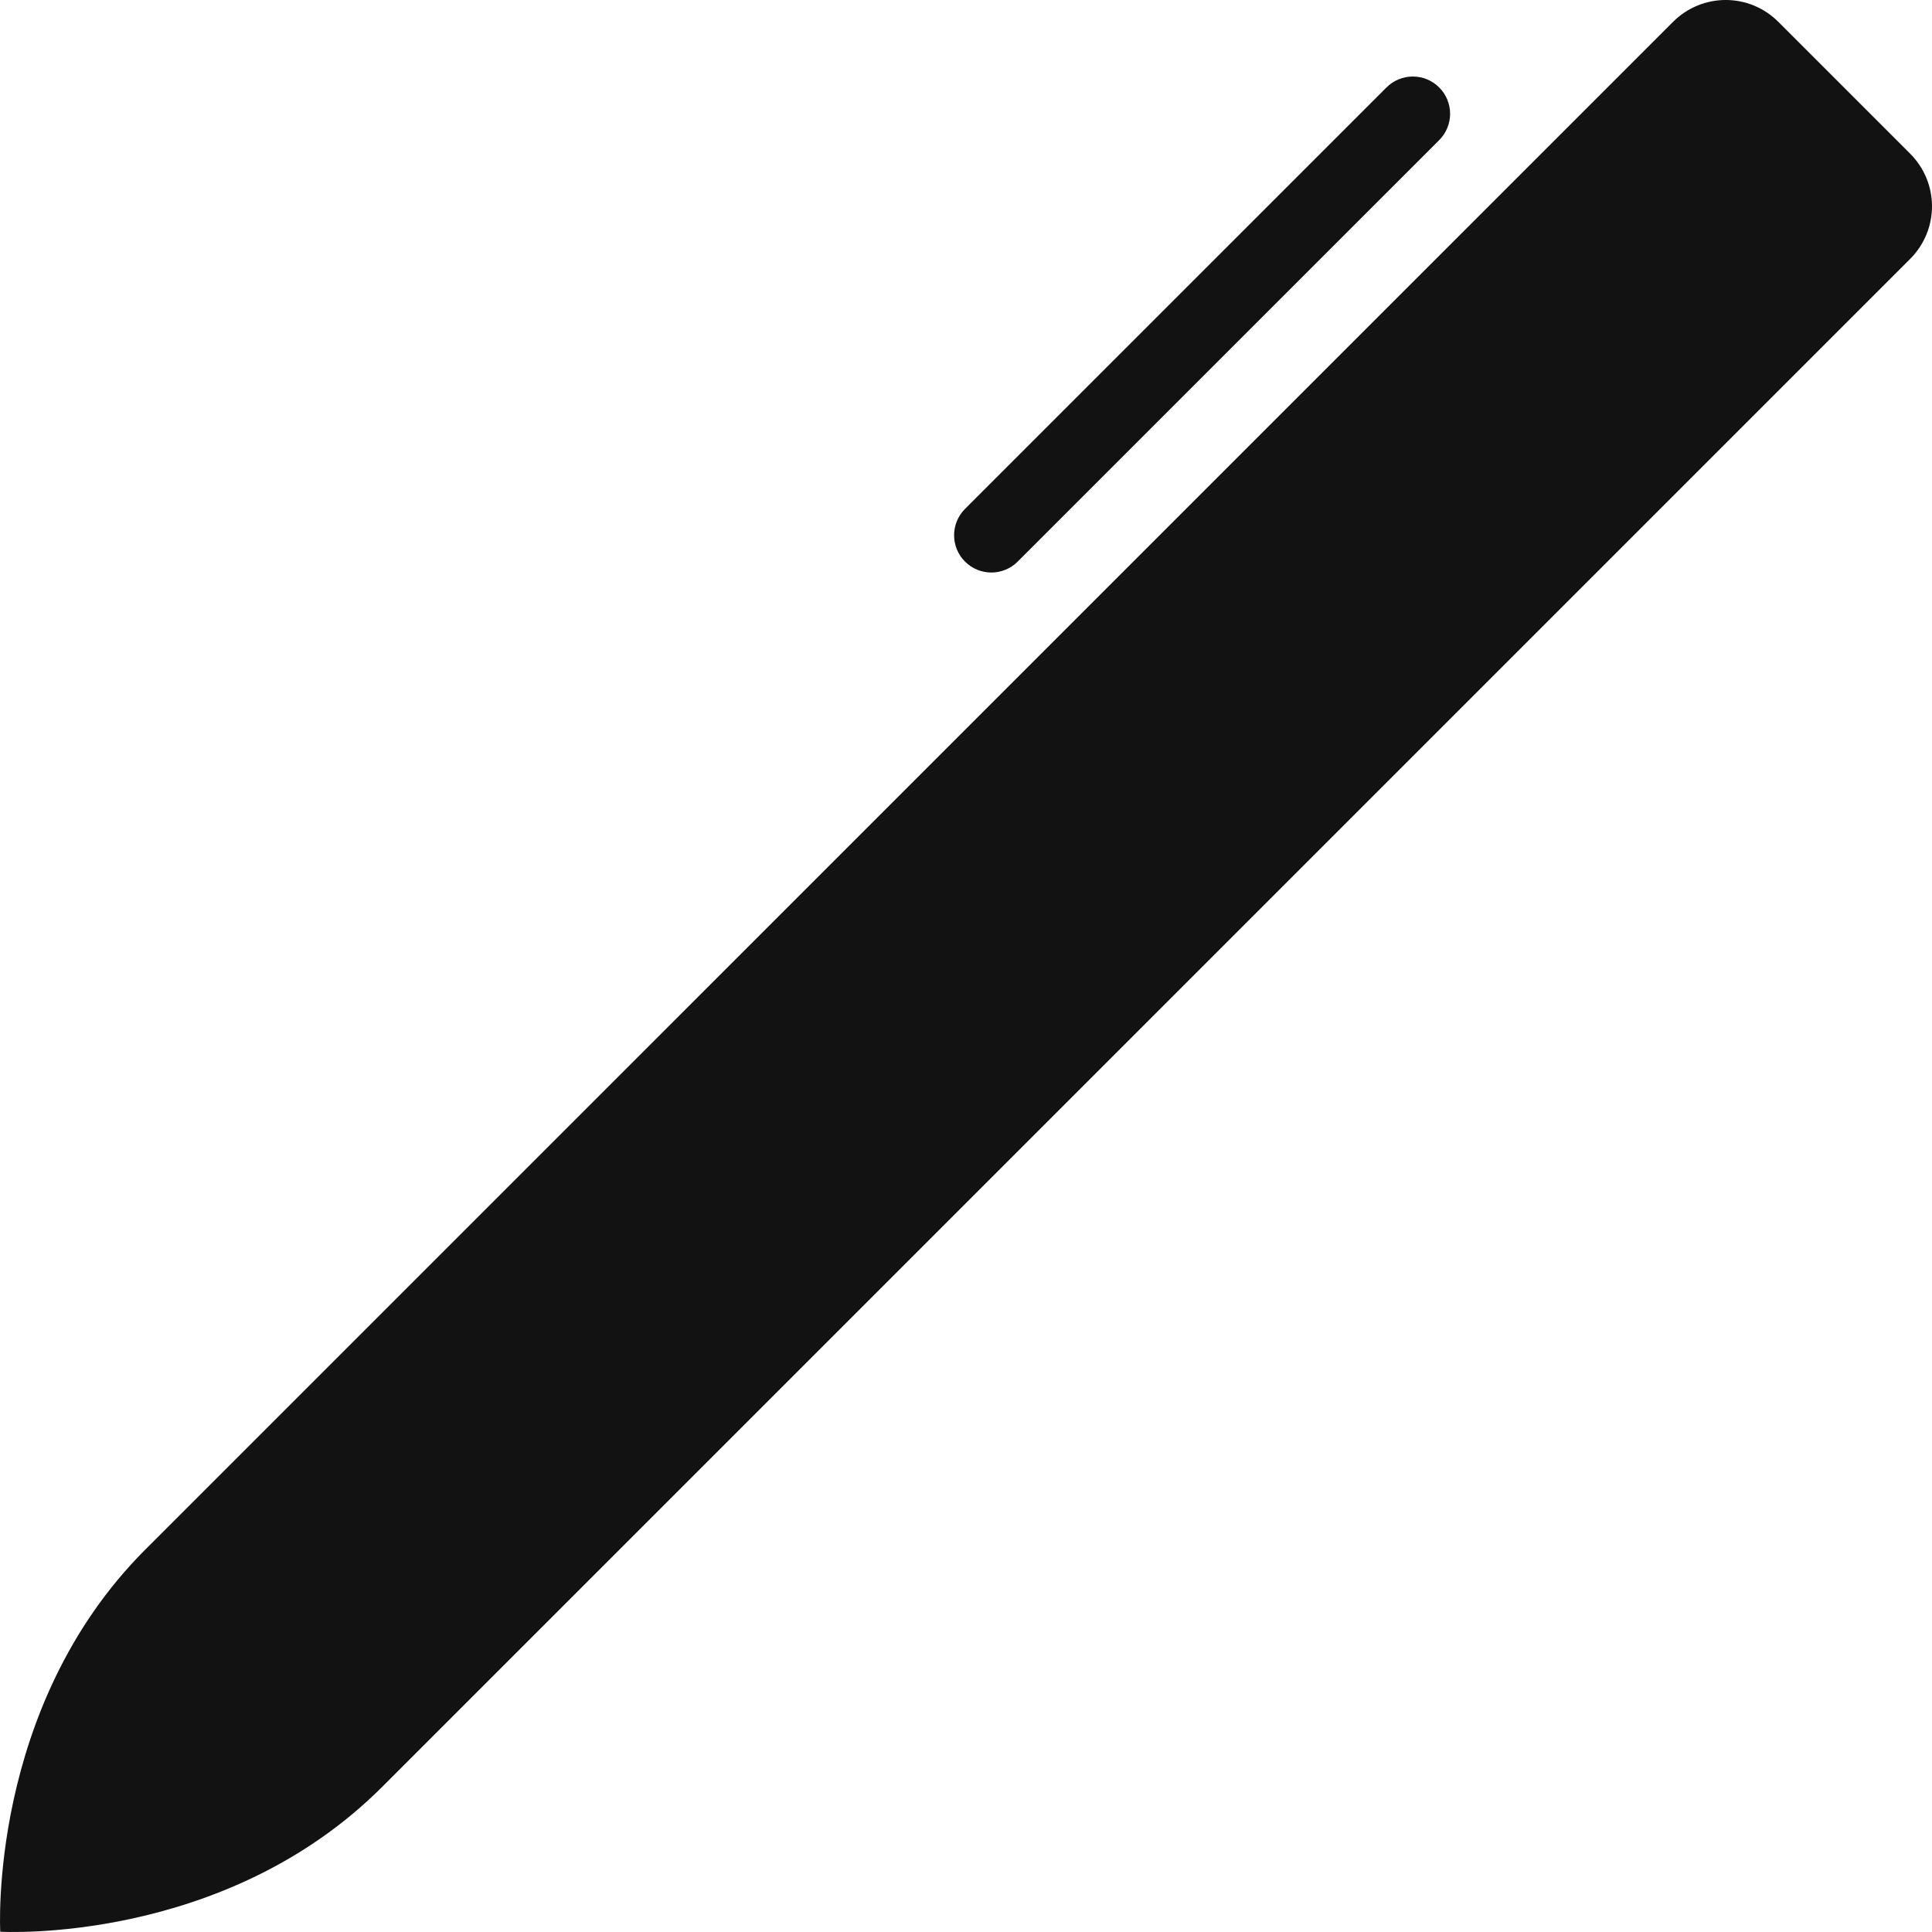
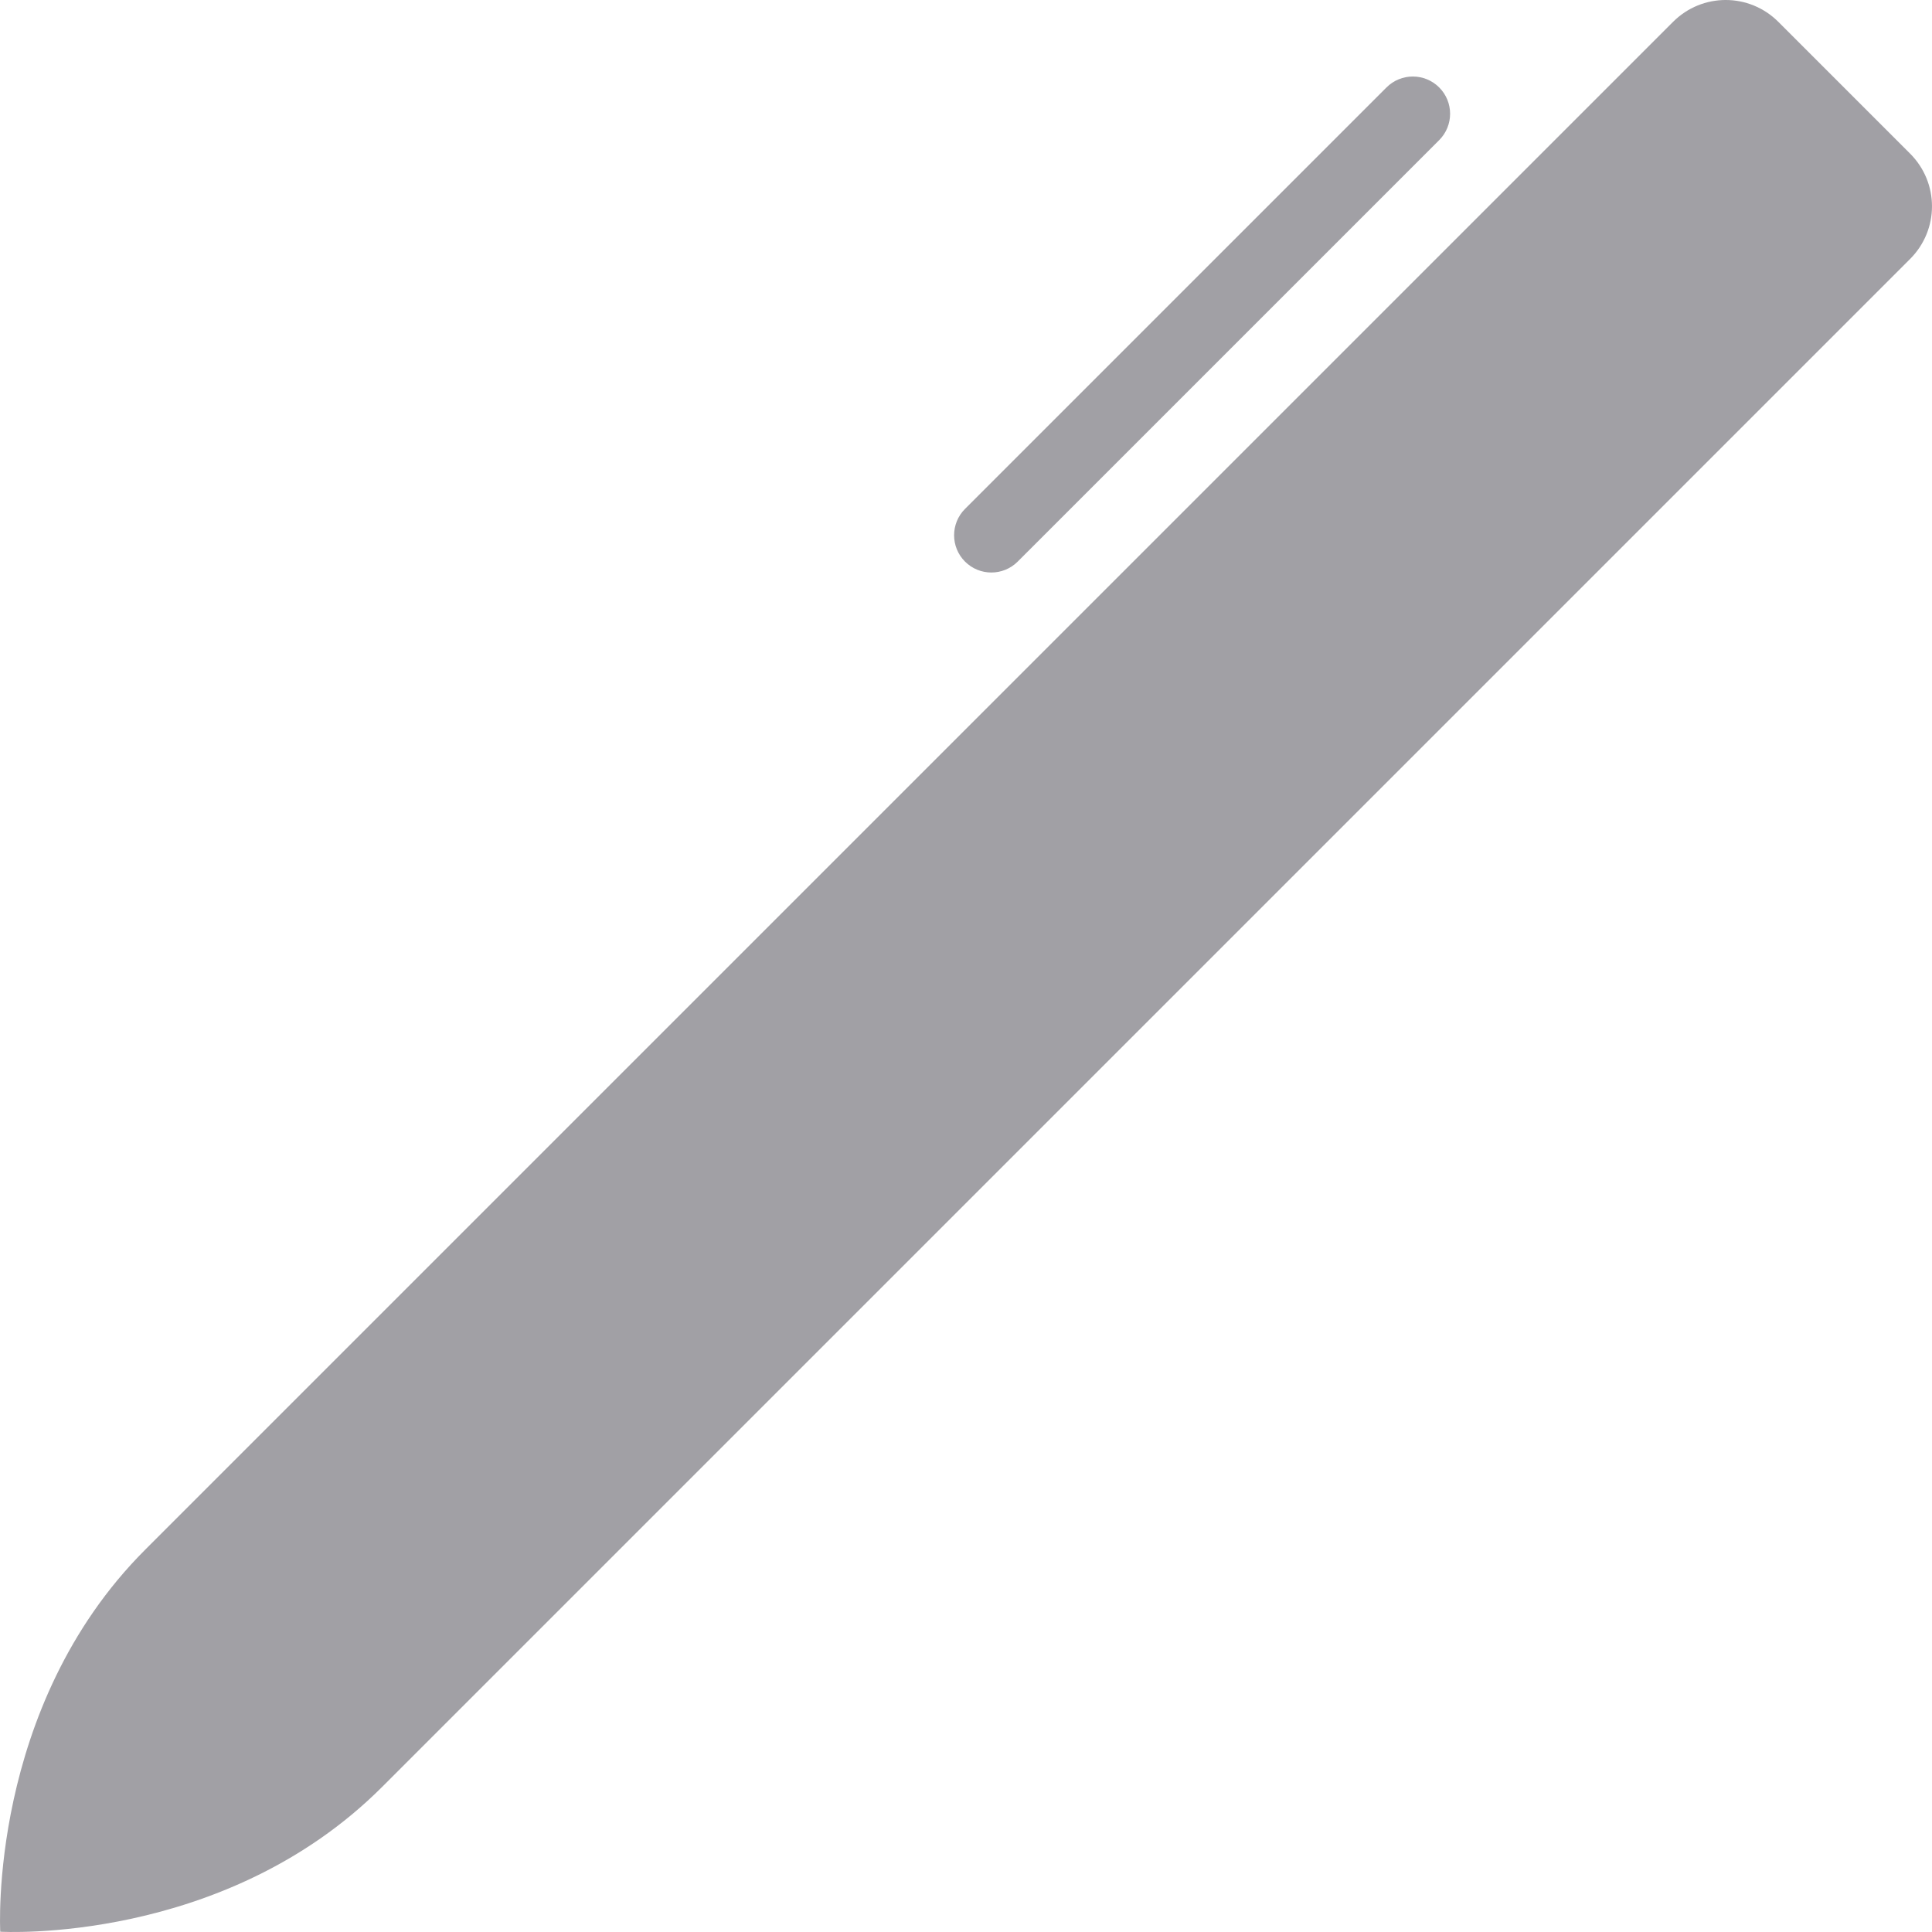
- <svg xmlns="http://www.w3.org/2000/svg" id="svg8" version="1.1" viewBox="0 0 132.292 132.292" height="500" width="500">
+ <svg xmlns="http://www.w3.org/2000/svg" width="500" height="500" viewBox="0 0 132.292 132.292" version="1.1" id="svg8">
  <defs id="defs2" />
-   <g style="display:none" id="layer4">
-     <rect transform="scale(1,-1)" rx="0" style="opacity:1;fill:#339989;fill-opacity:1;stroke:none;stroke-width:1.125;stroke-opacity:1" id="rect952" width="132.292" height="132.292" x="-5.5511151e-17" y="-132.292" />
+   <g id="layer4" style="display:none">
+     <rect y="-132.292" x="-5.5511151e-17" height="132.292" width="132.292" id="rect952" style="opacity:1;fill:#339989;fill-opacity:1;stroke:none;stroke-width:1.125;stroke-opacity:1" rx="0" transform="scale(1,-1)" />
  </g>
  <g id="layer2">
-     <rect transform="matrix(0.7071146,-0.7070989,0.7071146,0.7070989,0,0)" ry="2.551" rx="2.551" y="71.365" x="19.532" height="5.102" width="45.917" id="rect34" style="display:inline;fill:#121212;fill-opacity:1;stroke:none;stroke-width:8.856;stroke-linecap:round" />
-     <path d="M 9.937,106.118 114.558,1.499 c 1.999,-1.999 5.217,-1.999 7.215,0 l 9.019,9.019 c 1.999,1.999 1.999,5.217 0,7.215 L 26.172,122.352 c -10.841,10.84 -26.155,9.921 -26.155,9.921 0,0 -0.862,-15.372 9.921,-26.155 z" style="display:inline;fill:#121212;fill-opacity:1;stroke:none;stroke-width:36.44;stroke-linecap:round" id="rect81" />
+     <rect style="display:inline;fill:#a1a0a5;fill-opacity:1;stroke:none;stroke-width:8.856;stroke-linecap:round" id="rect34" width="45.917" height="5.102" x="19.532" y="71.365" rx="2.551" ry="2.551" transform="matrix(0.7071146,-0.7070989,0.7071146,0.7070989,0,0)" />
+     <path id="rect81" style="display:inline;fill:#a1a0a5;fill-opacity:1;stroke:none;stroke-width:36.44;stroke-linecap:round" d="M 9.937,106.118 114.558,1.499 c 1.999,-1.999 5.217,-1.999 7.215,0 l 9.019,9.019 c 1.999,1.999 1.999,5.217 0,7.215 L 26.172,122.352 c -10.841,10.84 -26.155,9.921 -26.155,9.921 0,0 -0.862,-15.372 9.921,-26.155 z" />
  </g>
</svg>
